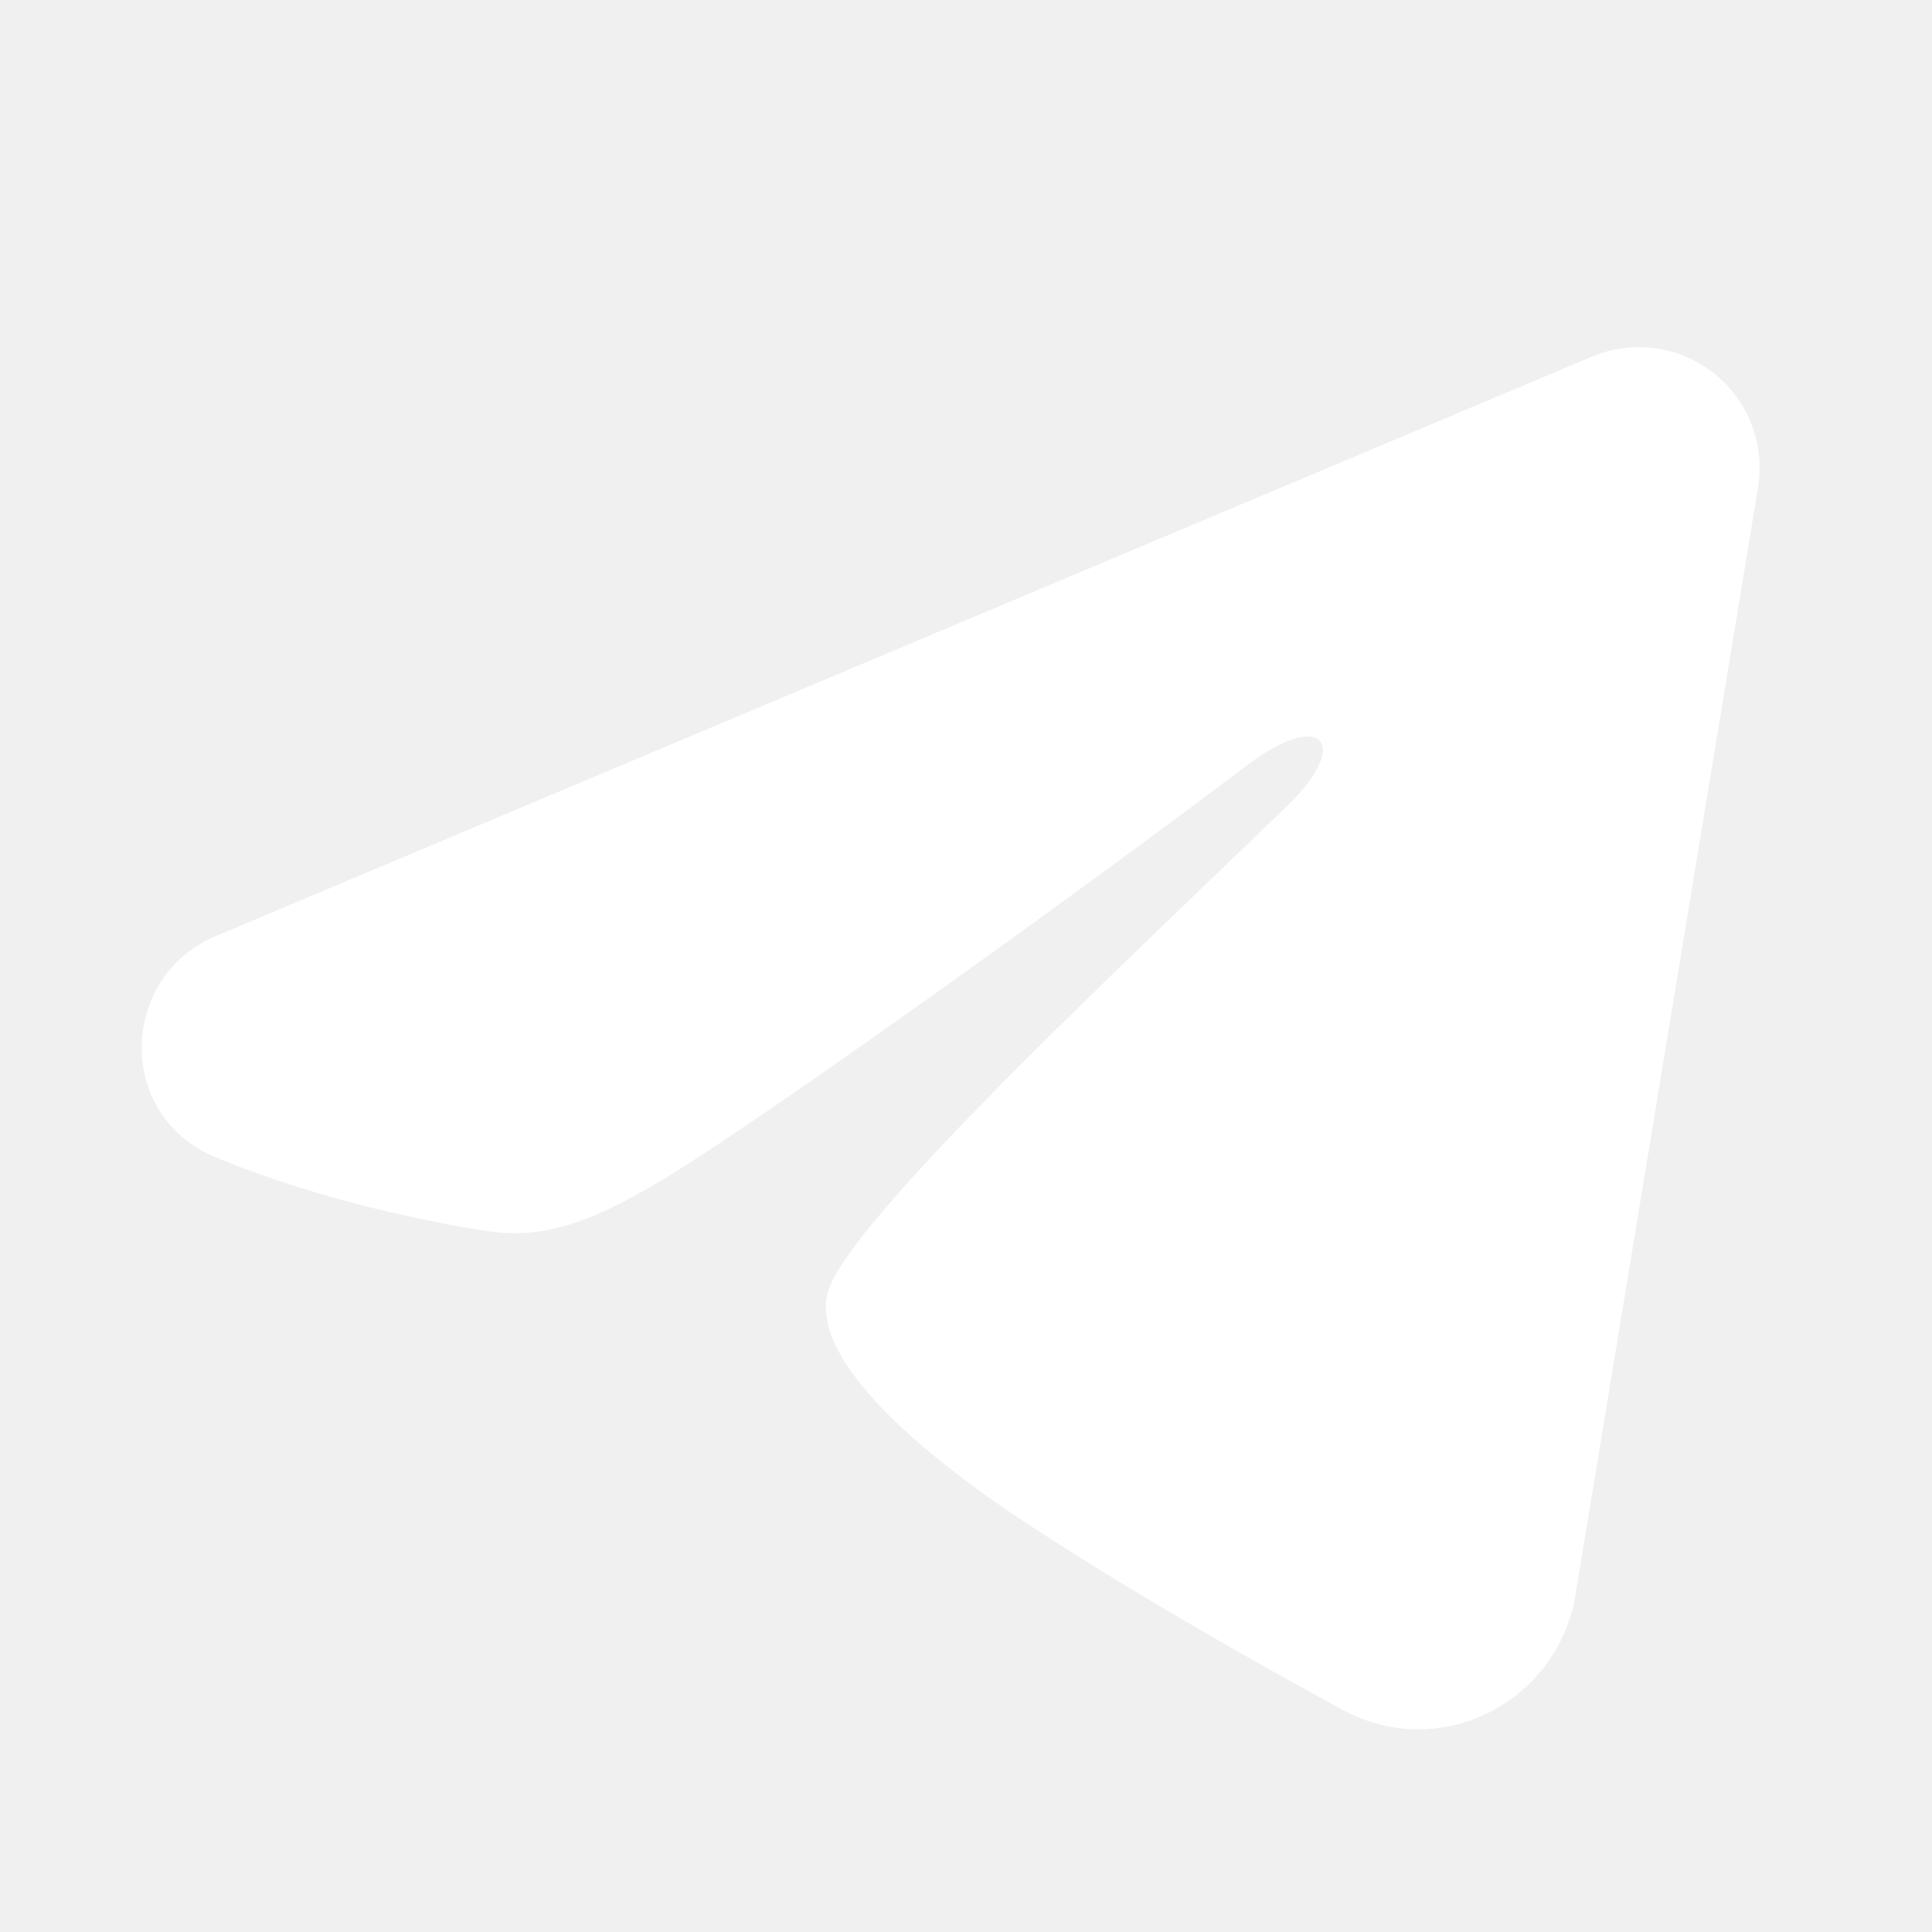
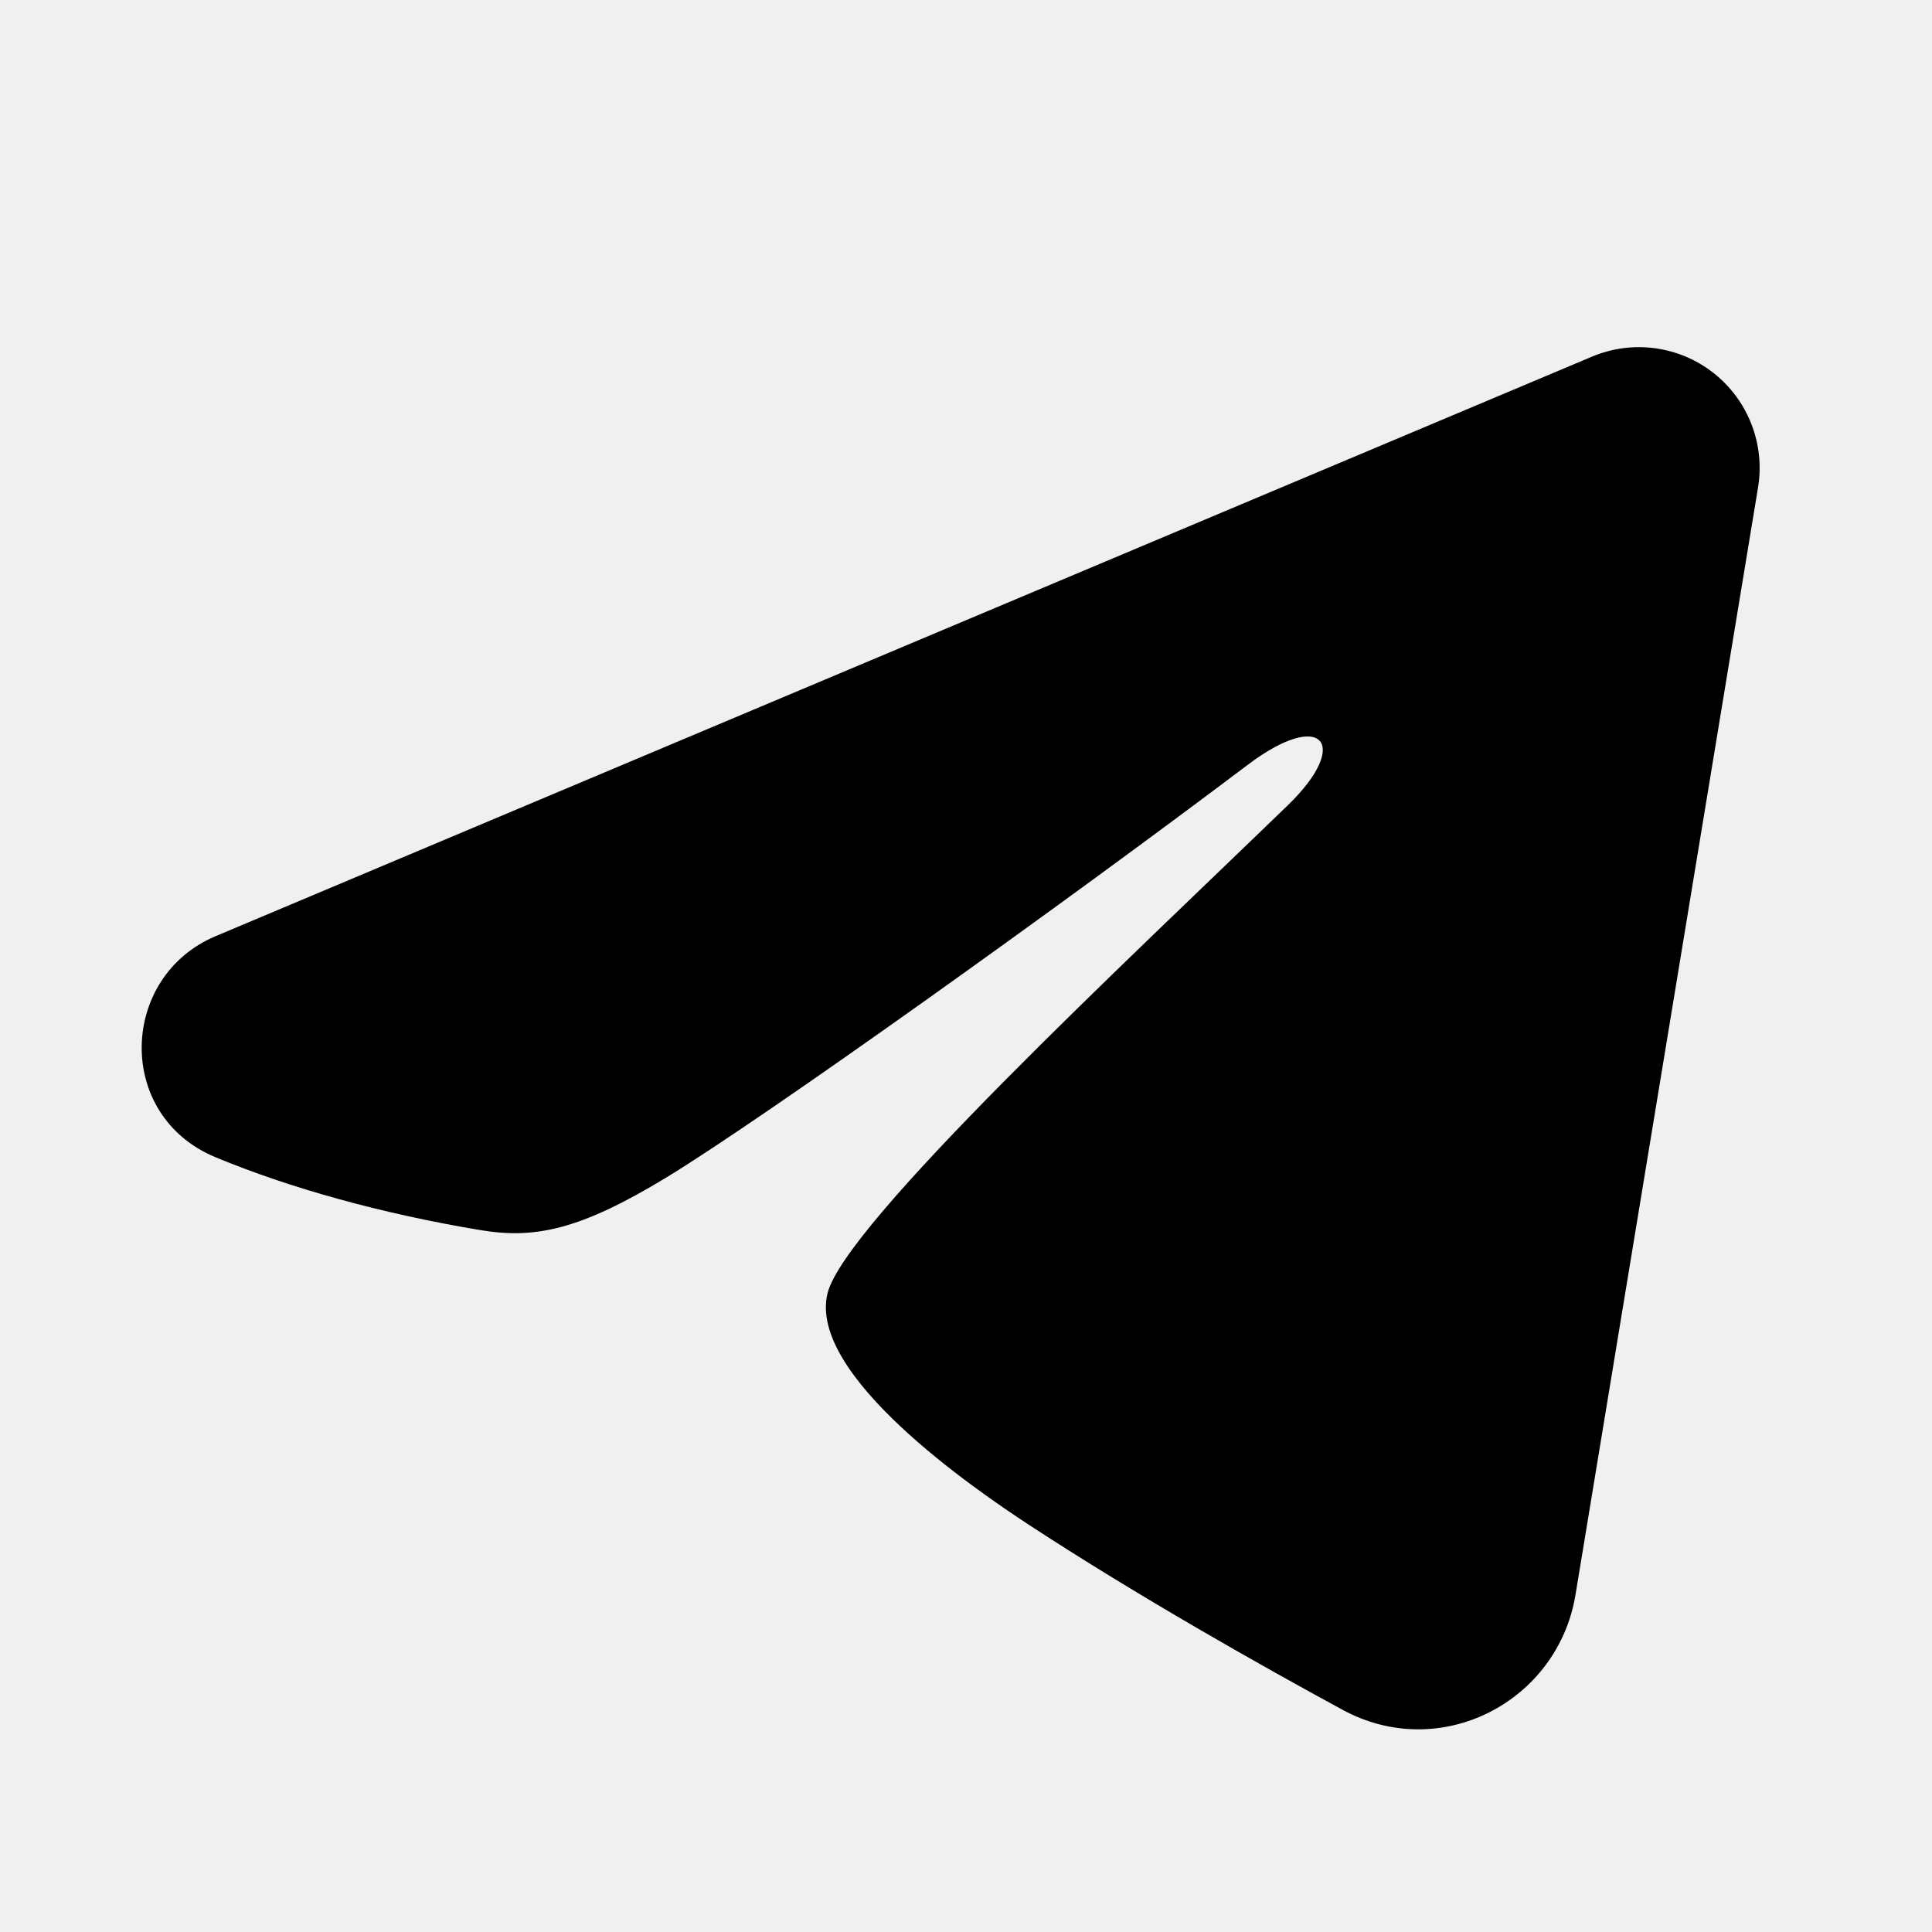
<svg xmlns="http://www.w3.org/2000/svg" width="24" height="24" viewBox="0 0 24 24">
  <g fill="none" fill-rule="evenodd">
    <path d="m12.593 23.258l-.011.002l-.071.035l-.02.004l-.014-.004l-.071-.035q-.016-.005-.024.005l-.004.01l-.017.428l.005.02l.01.013l.104.074l.015.004l.012-.004l.104-.074l.012-.016l.004-.017l-.017-.427q-.004-.016-.017-.018m.265-.113l-.013.002l-.185.093l-.01.01l-.003.011l.018.43l.005.012l.008.007l.201.093q.019.005.029-.008l.004-.014l-.034-.614q-.005-.018-.02-.022m-.715.002a.02.02 0 0 0-.027.006l-.006.014l-.034.614q.001.018.017.024l.015-.002l.201-.093l.01-.008l.004-.011l.017-.43l-.003-.012l-.01-.01z" />
-     <path fill="#fff" d="M19.777 4.43a1.5 1.5 0 0 1 2.062 1.626l-2.268 13.757c-.22 1.327-1.676 2.088-2.893 1.427c-1.018-.553-2.53-1.405-3.89-2.294c-.68-.445-2.763-1.87-2.507-2.884c.22-.867 3.72-4.125 5.72-6.062c.785-.761.427-1.2-.5-.5c-2.302 1.738-5.998 4.381-7.22 5.125c-1.078.656-1.64.768-2.312.656c-1.226-.204-2.363-.52-3.291-.905c-1.254-.52-1.193-2.244-.001-2.746z" />
+     <path fill="currentColor" d="M19.777 4.43a1.5 1.5 0 0 1 2.062 1.626l-2.268 13.757c-.22 1.327-1.676 2.088-2.893 1.427c-1.018-.553-2.53-1.405-3.89-2.294c-.68-.445-2.763-1.87-2.507-2.884c.22-.867 3.72-4.125 5.72-6.062c.785-.761.427-1.2-.5-.5c-2.302 1.738-5.998 4.381-7.22 5.125c-1.078.656-1.64.768-2.312.656c-1.226-.204-2.363-.52-3.291-.905c-1.254-.52-1.193-2.244-.001-2.746z" />
  </g>
</svg>
